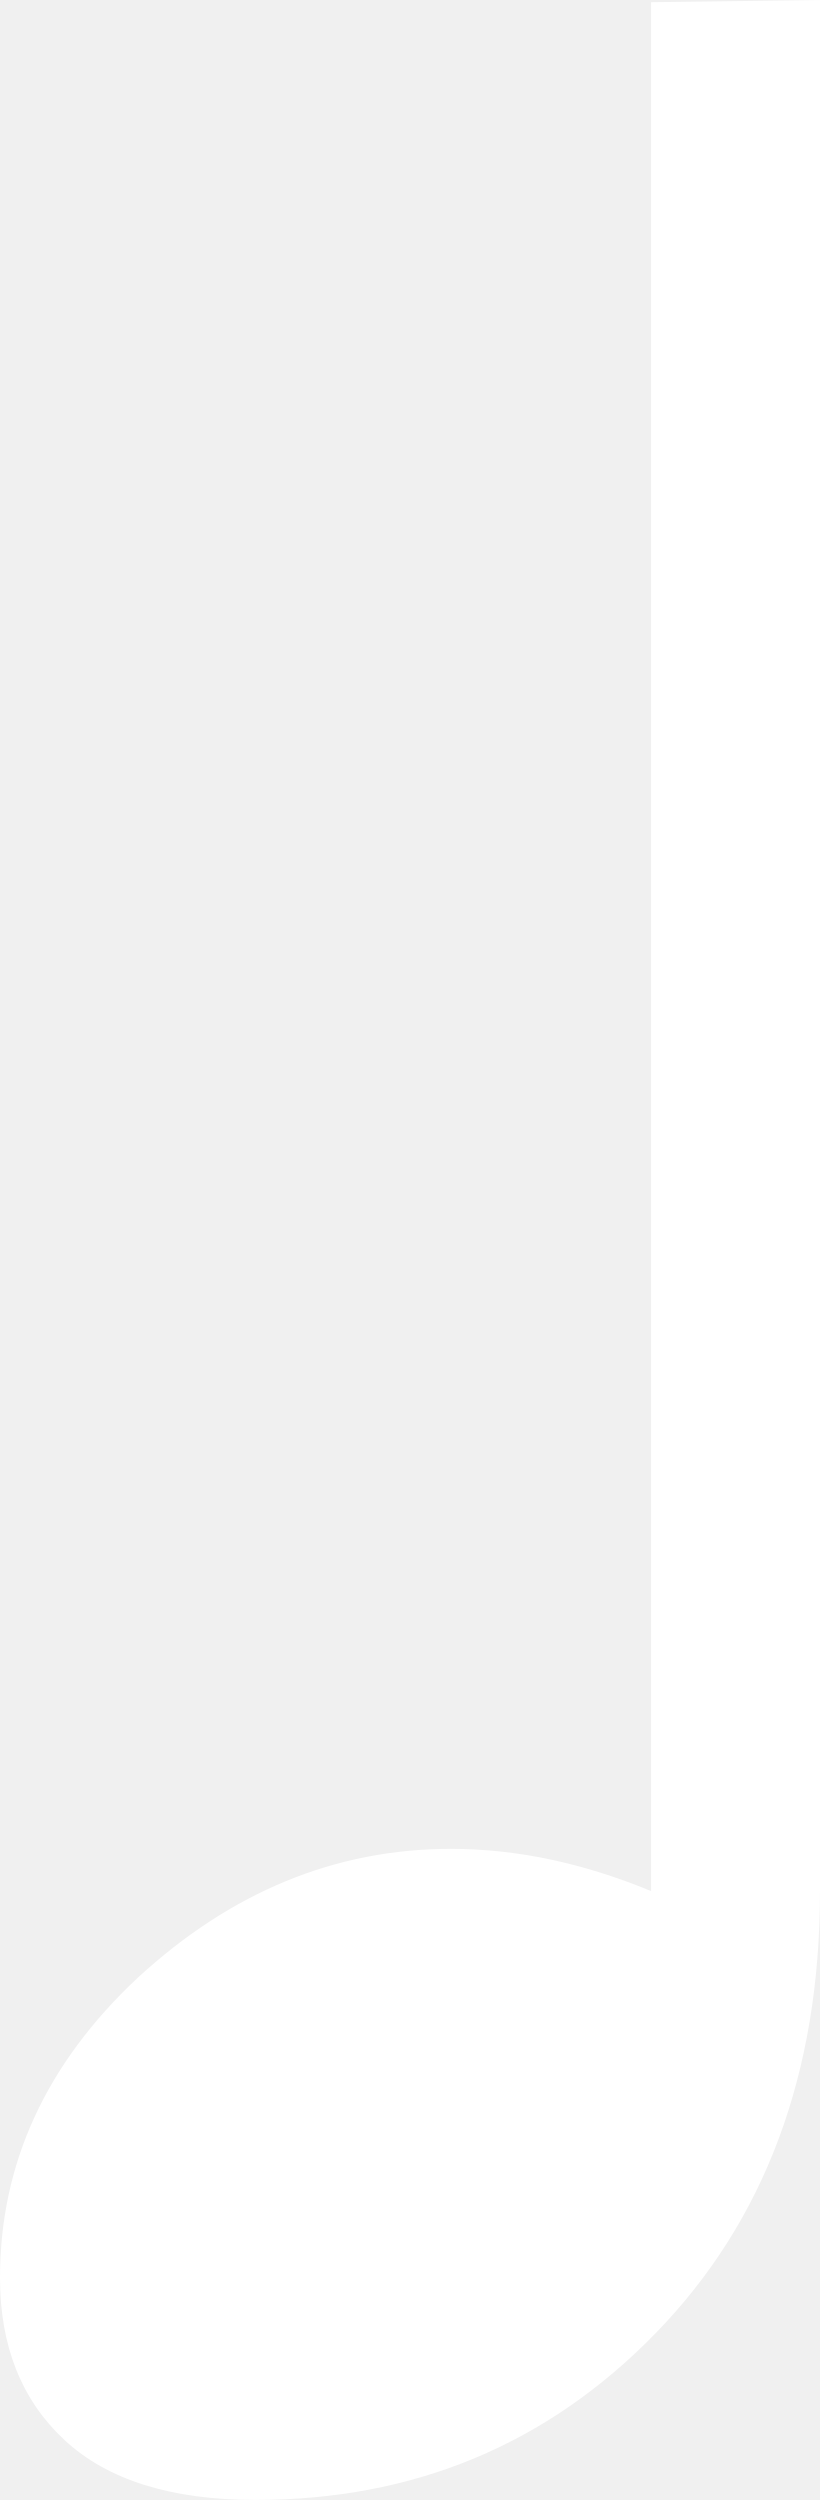
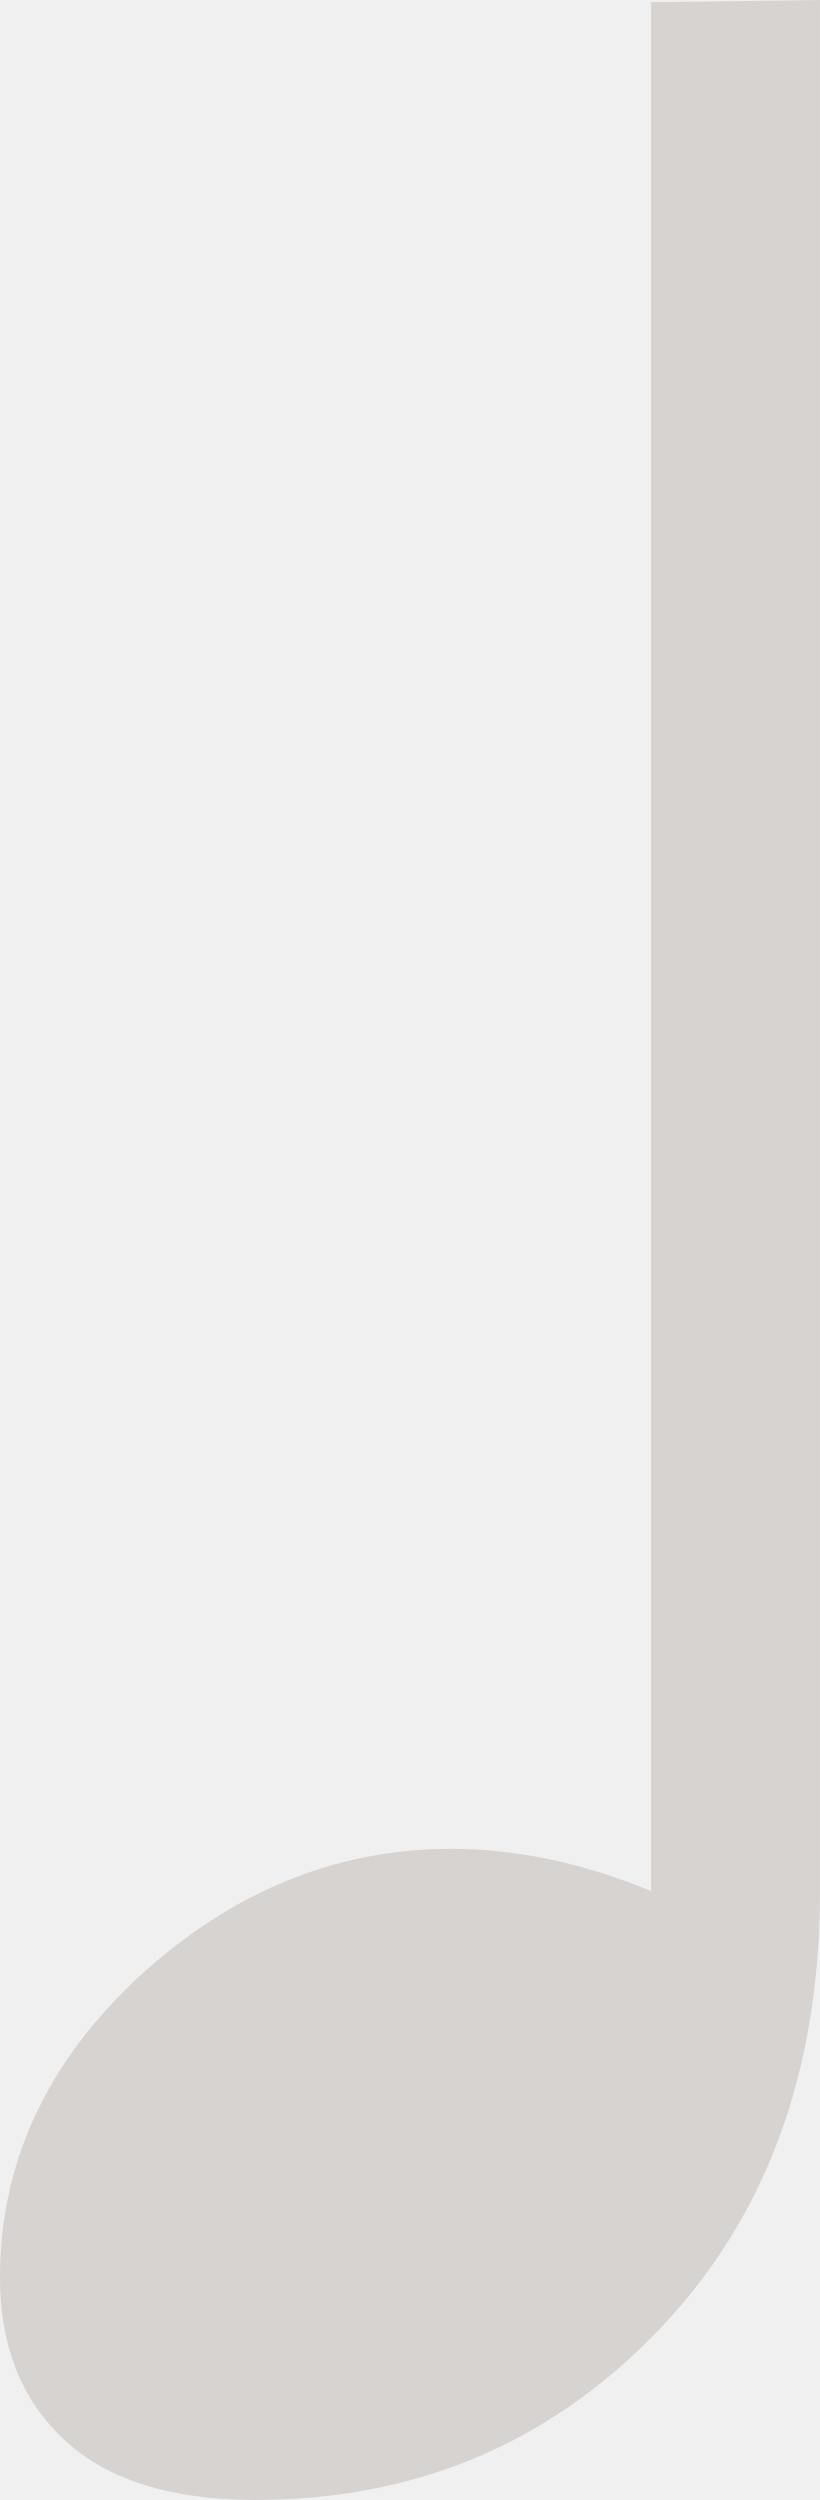
<svg xmlns="http://www.w3.org/2000/svg" width="13.453" height="41.016" viewBox="0 0 13.453 41.016" version="1.1" id="svg1">
  <defs id="defs1" />
  <g id="layer1">
-     <path d="M 13.453,2.8312206e-7 V 31.026 q 0,4.484 -2.698,7.255 -2.661,2.734 -6.563,2.734 -2.078,0 -3.135,-0.984 Q -8.9406967e-8,39.047 -8.9406967e-8,37.37 q 0,-2.807 2.26,-4.922 2.297,-2.115 5.141,-2.115 1.604,0 3.281,0.693 V 0.036 Z" id="text1" style="font-size:74.667px;font-family:'Liberation Serif';-inkscape-font-specification:'Liberation Serif, Normal';fill:#ffffff;fill-opacity:1;stroke:none;stroke-linecap:round;stroke-linejoin:round;stroke-opacity:1" aria-label="♩" />
+     <path d="M 13.453,2.8312206e-7 V 31.026 q 0,4.484 -2.698,7.255 -2.661,2.734 -6.563,2.734 -2.078,0 -3.135,-0.984 Q -8.9406967e-8,39.047 -8.9406967e-8,37.37 q 0,-2.807 2.26,-4.922 2.297,-2.115 5.141,-2.115 1.604,0 3.281,0.693 V 0.036 Z" id="text1" style="font-size:74.667px;font-family:'Liberation Serif';-inkscape-font-specification:'Liberation Serif, Normal';fill:#d6d3d1;fill-opacity:1;stroke:none;stroke-linecap:round;stroke-linejoin:round;stroke-opacity:1" aria-label="♩" />
  </g>
</svg>
